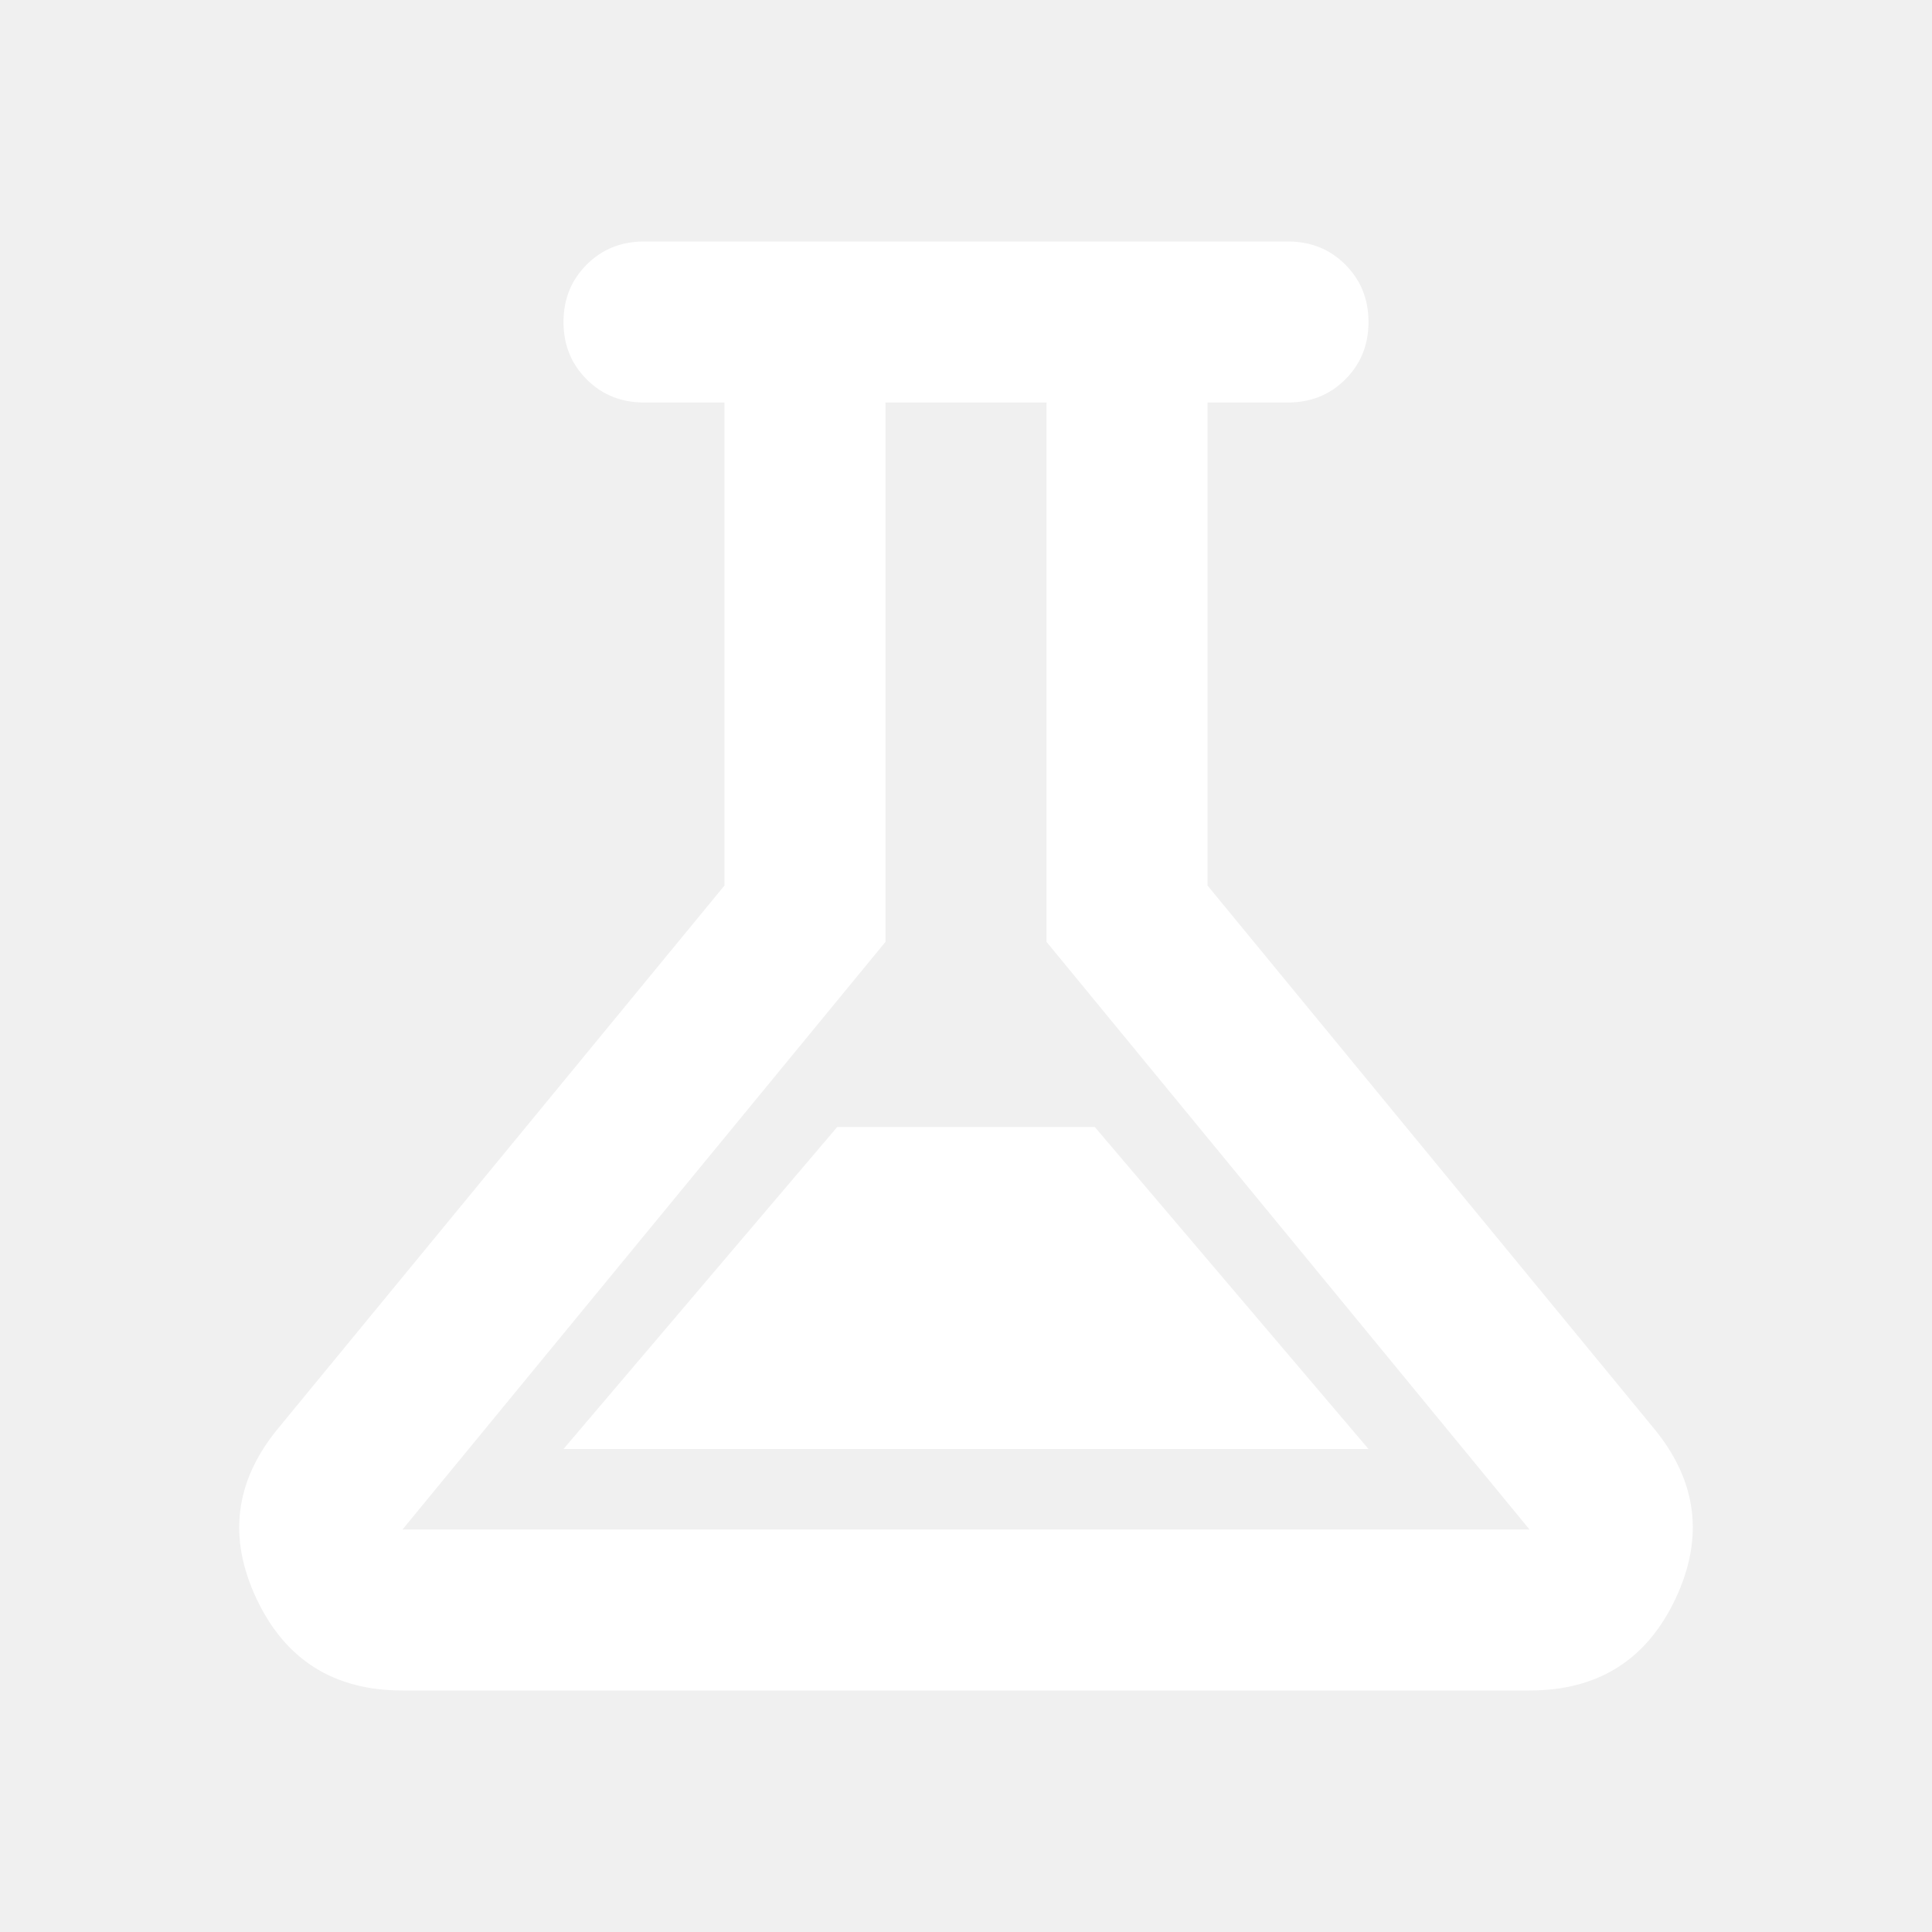
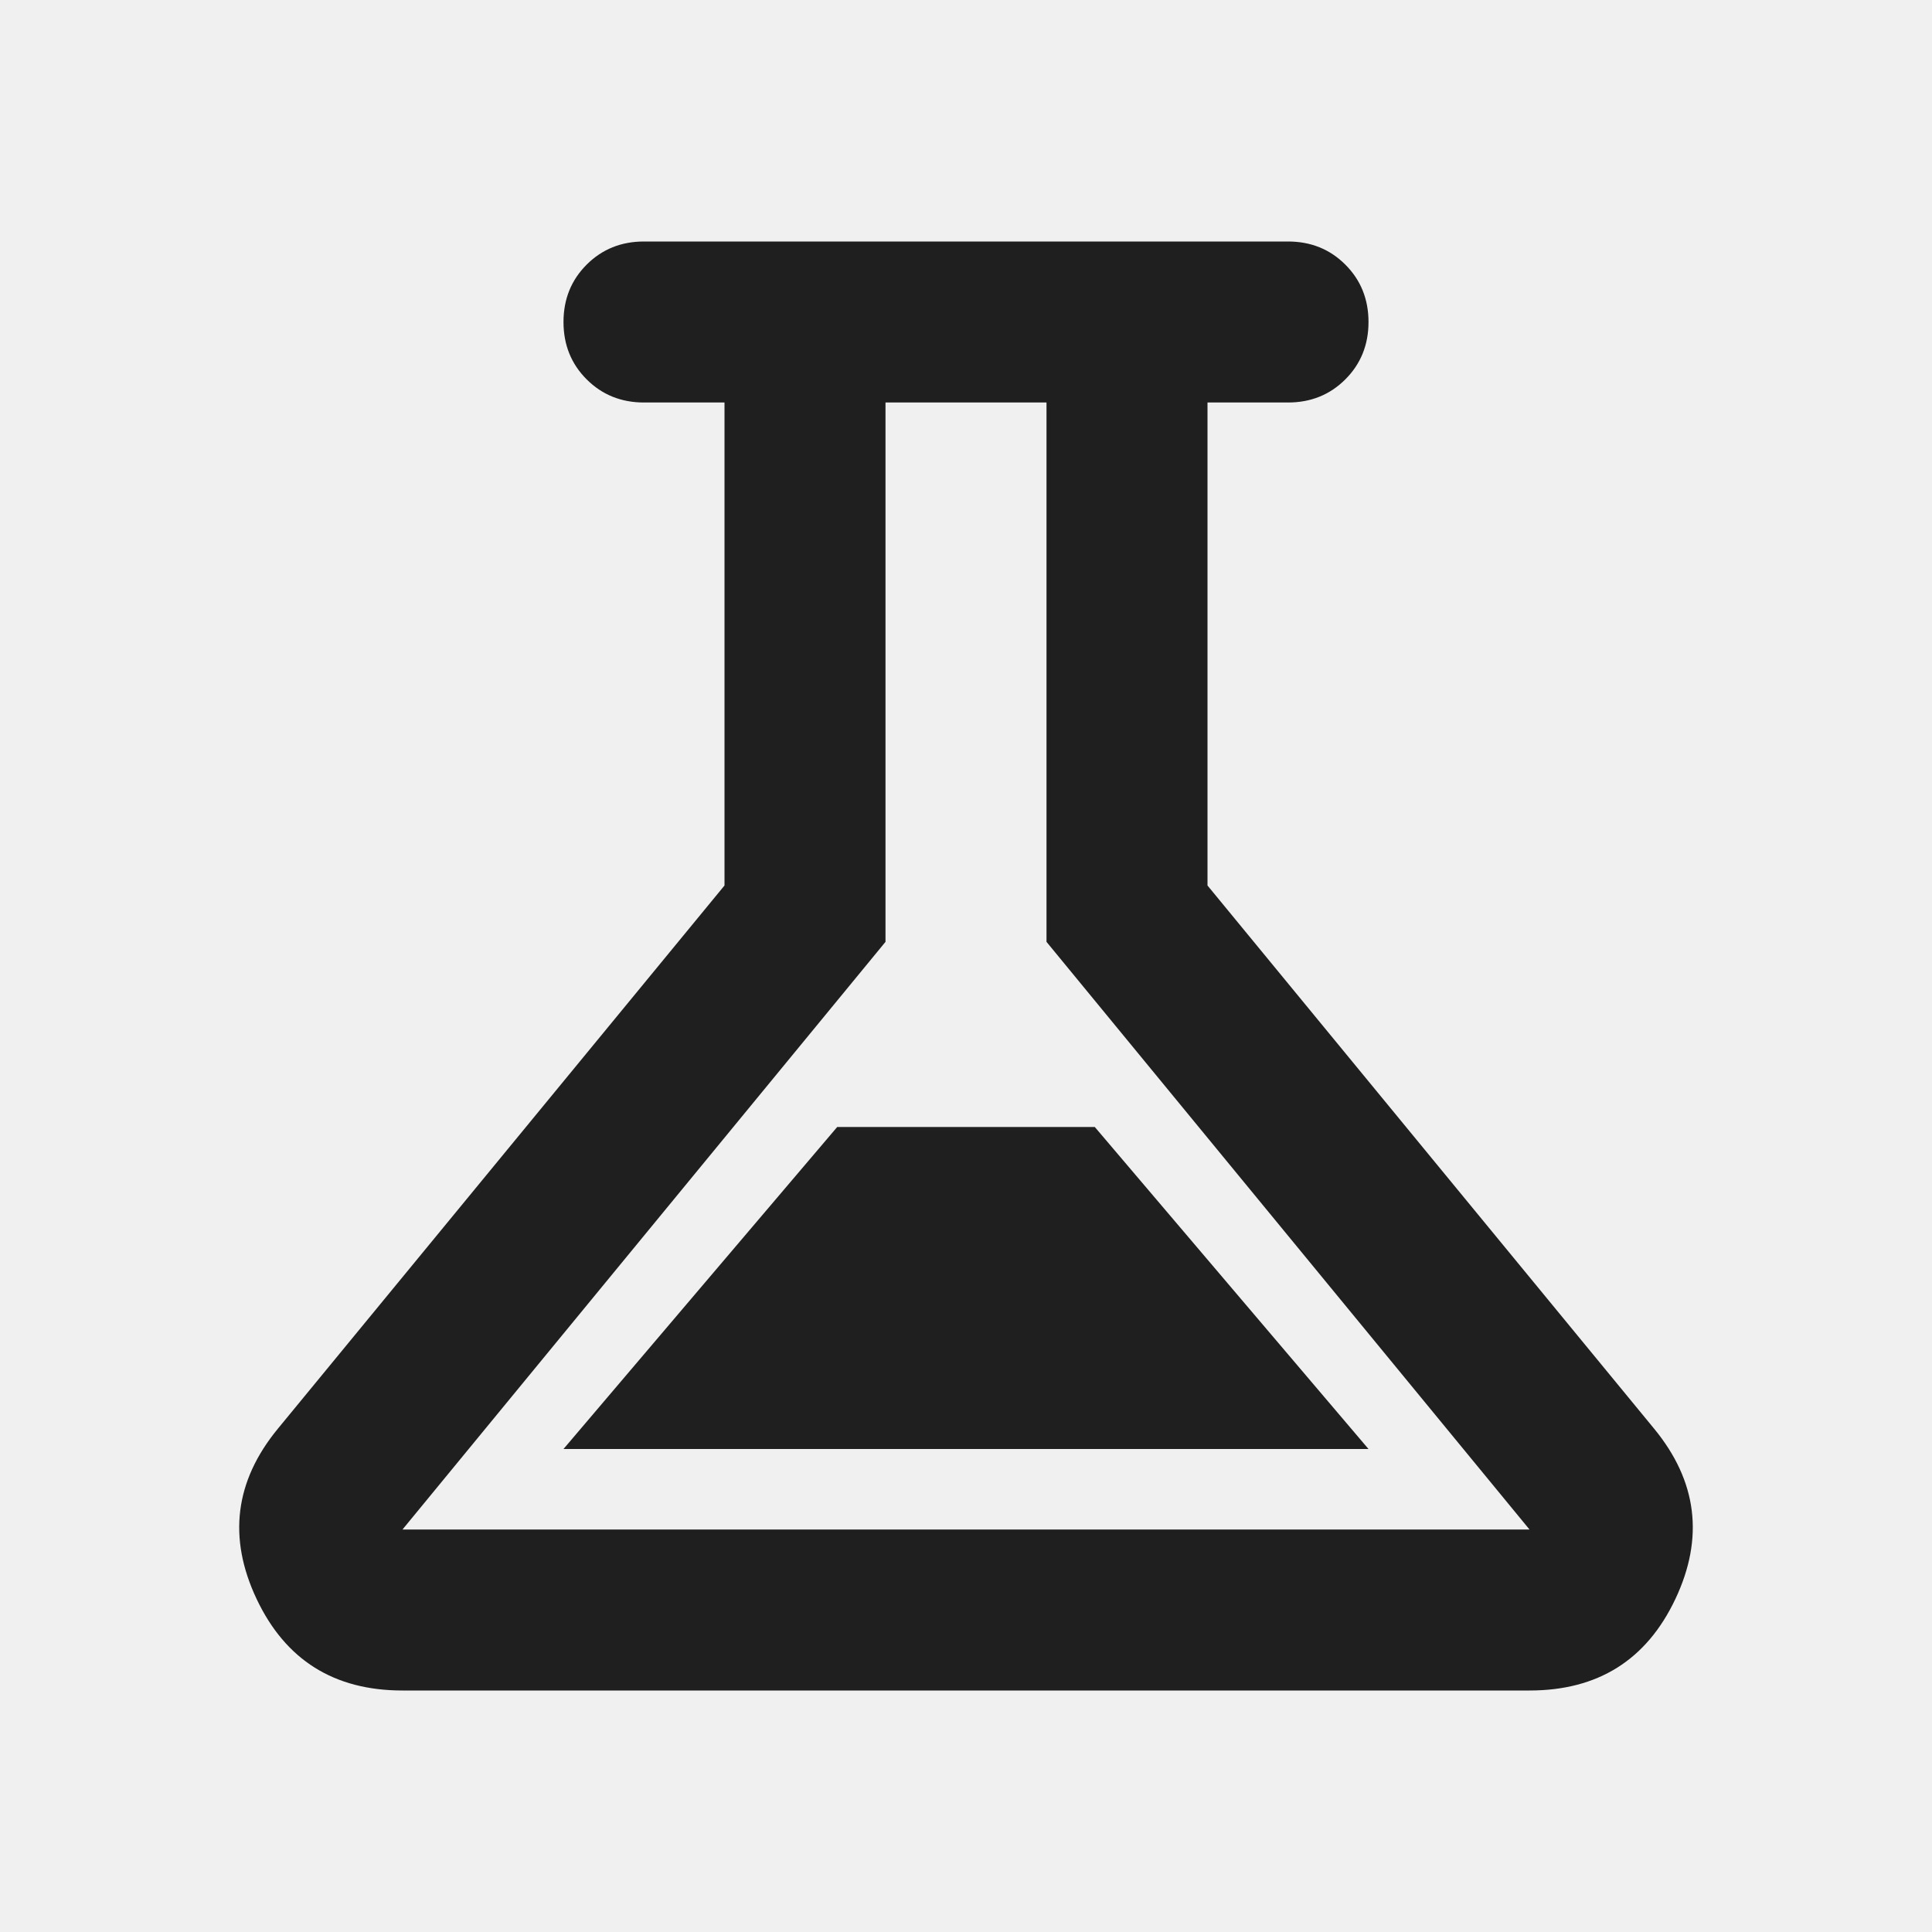
- <svg xmlns="http://www.w3.org/2000/svg" height="24px" viewBox="0 -960 960 960" width="24px" fill="#FFFFFF">
+ <svg xmlns="http://www.w3.org/2000/svg" height="24px" viewBox="0 -960 960 960" width="24px" fill="#1f1f1f">
  <path d="M200-120q-51 0-72.5-45.5T138-250l222-270v-240h-40q-17 0-28.5-11.5T280-800q0-17 11.5-28.5T320-840h320q17 0 28.5 11.5T680-800q0 17-11.5 28.5T640-760h-40v240l222 270q32 39 10.5 84.5T760-120H200Zm80-120h400L544-400H416L280-240Zm-80 40h560L520-492v-268h-80v268L200-200Zm280-280Z" />
</svg>
